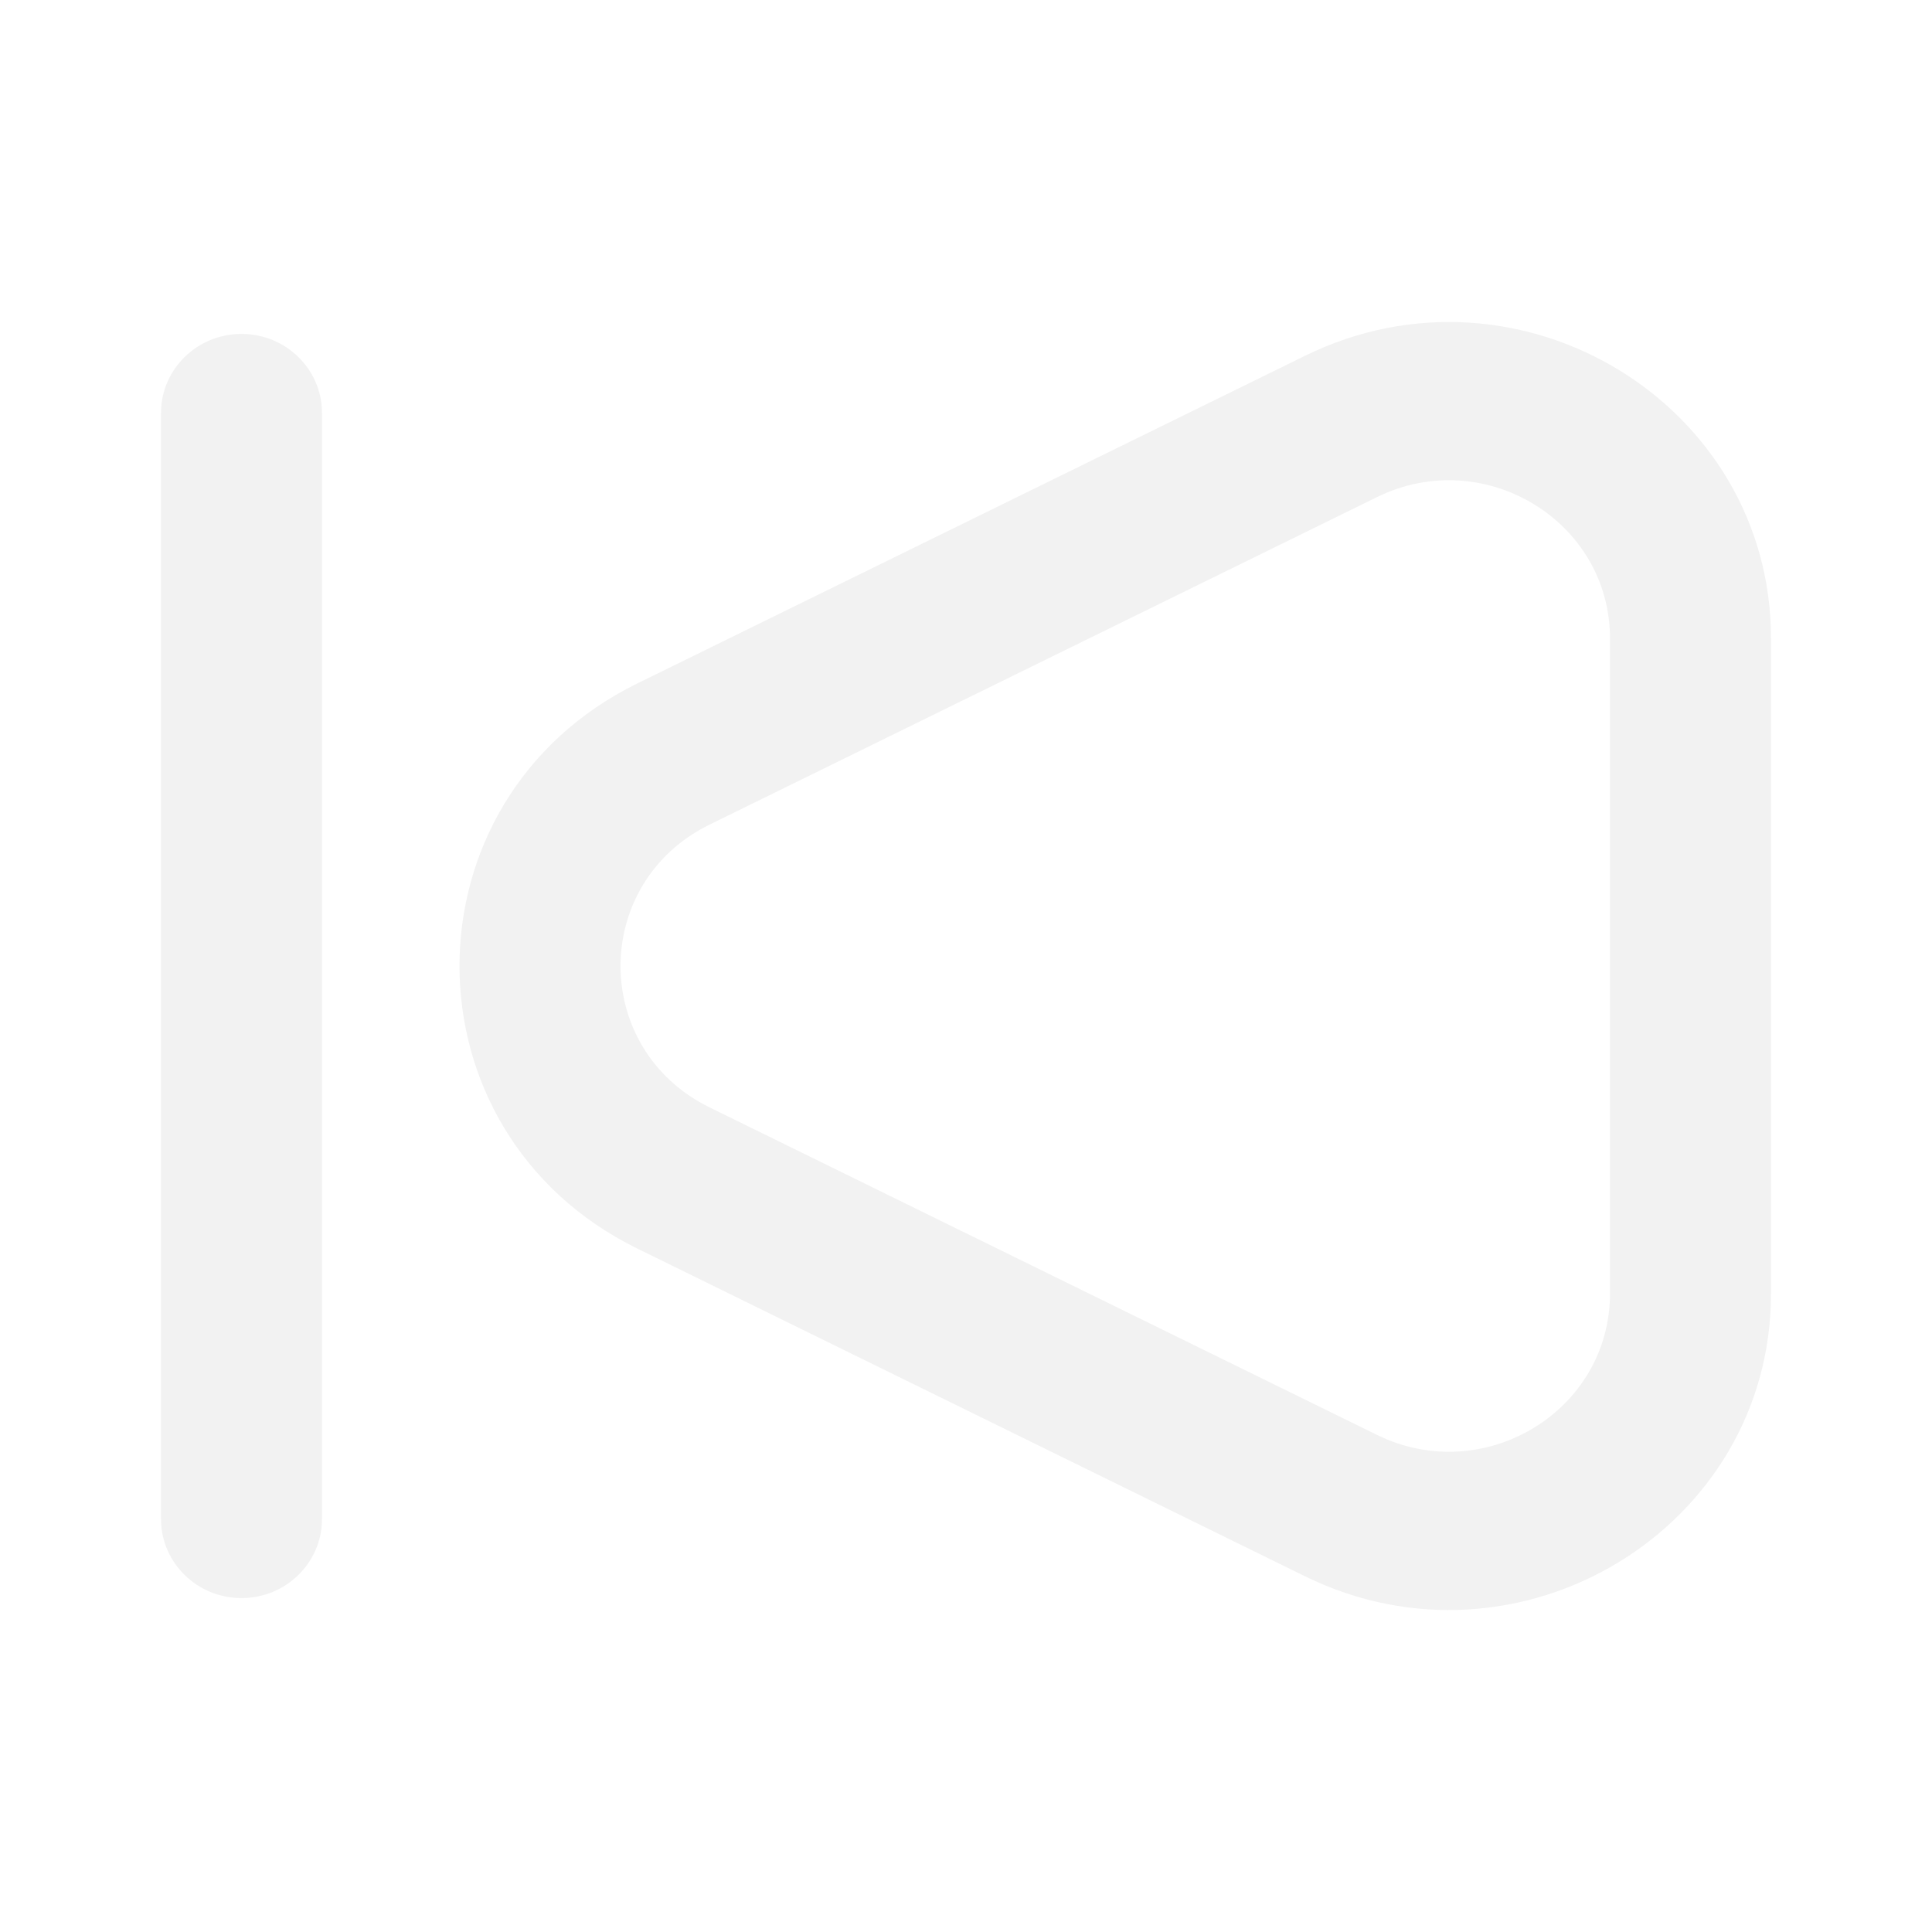
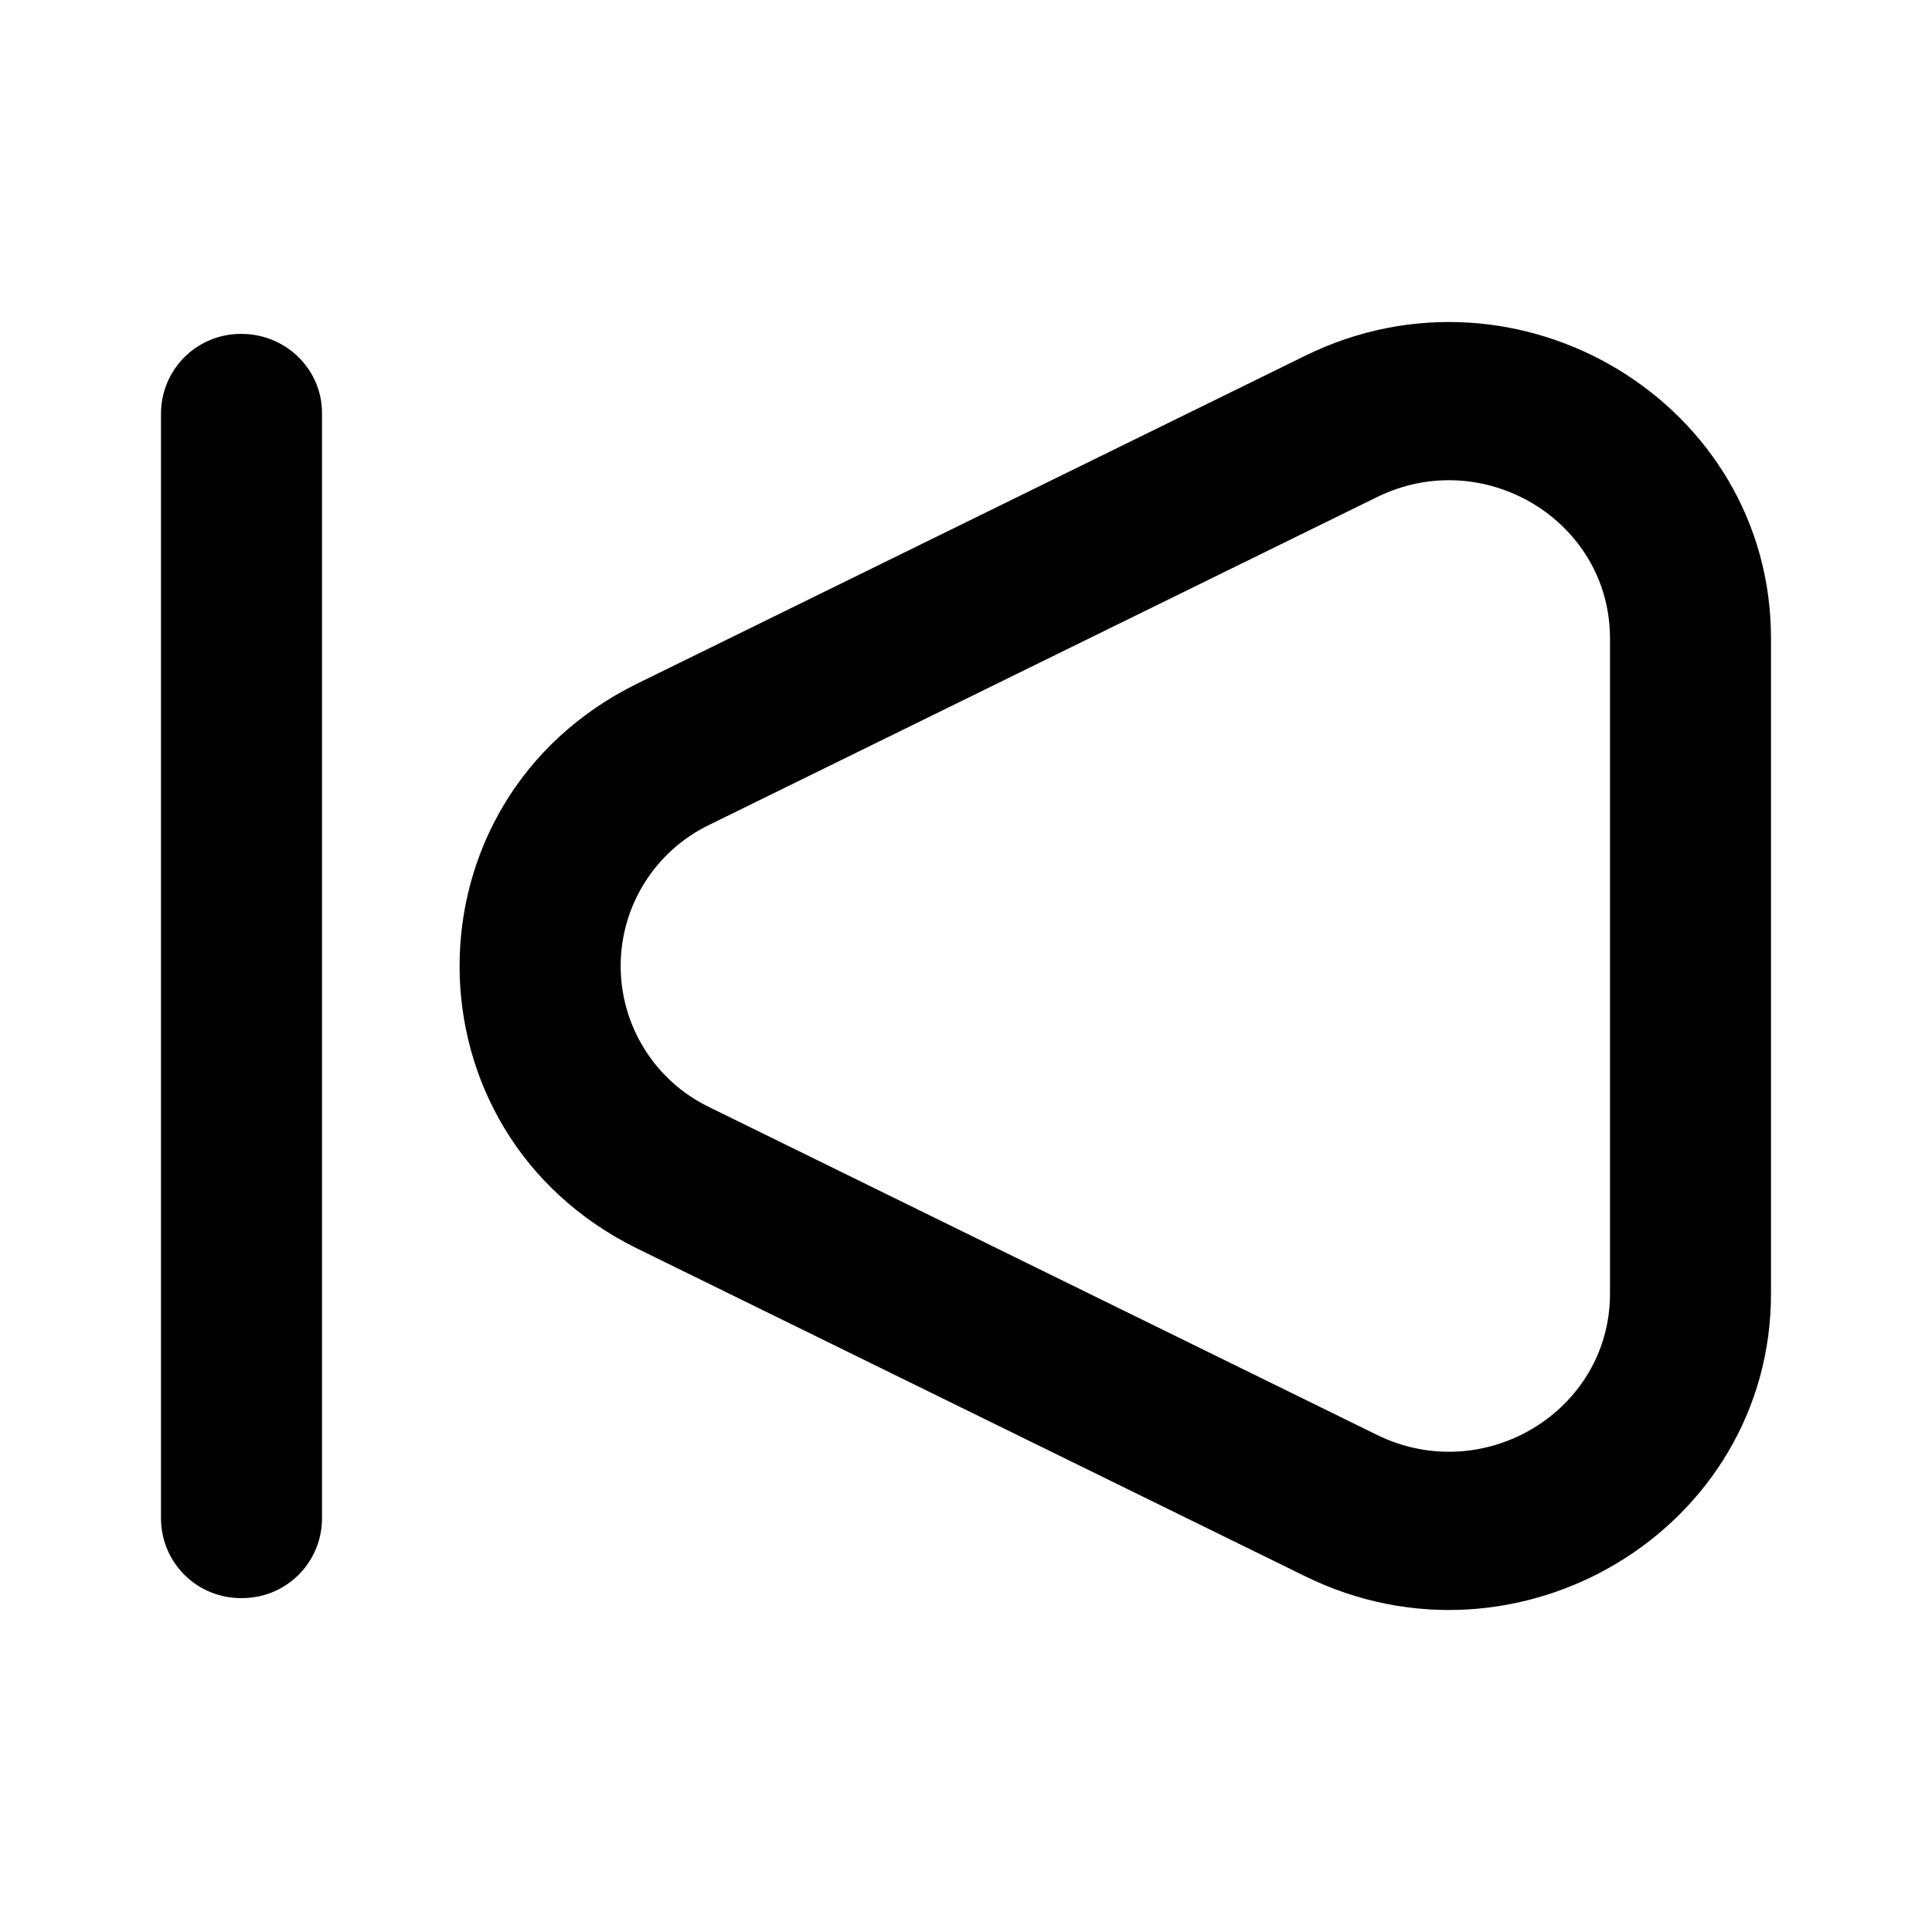
- <svg xmlns="http://www.w3.org/2000/svg" width="24" height="24" viewBox="0 0 24 24" fill="none">
-   <path fill-rule="evenodd" clip-rule="evenodd" d="M16.211 4.42C18.871 3.114 22 5.013 22 7.931V16.069C22 18.988 18.871 20.886 16.211 19.581L7.919 15.511C4.971 14.065 4.971 9.935 7.919 8.489L16.211 4.42ZM20 7.931C20 6.472 18.435 5.523 17.106 6.175L8.814 10.244C7.34 10.968 7.34 13.032 8.814 13.756L17.106 17.825C18.435 18.477 20 17.528 20 16.069V7.931Z" fill="#F2F2F2" />
-   <path d="M2 5.13C2 4.588 2.448 4.148 3 4.148C3.552 4.148 4 4.588 4 5.13L4 18.87C4 19.412 3.552 19.852 3 19.852C2.448 19.852 2 19.412 2 18.87L2 5.13Z" fill="#F2F2F2" />
+ <svg xmlns="http://www.w3.org/2000/svg" width="24" height="24" viewBox="0 0 24 24">
+   <path fill-rule="evenodd" d="M16.211 4.42C18.871 3.114 22 5.013 22 7.93v8.14c0 2.918-3.13 4.816-5.789 3.51L7.92 15.512c-2.948-1.446-2.948-5.576 0-7.022l8.292-4.07zM20 7.93c0-1.458-1.565-2.407-2.894-1.755l-8.292 4.07a1.947 1.947 0 000 3.51l8.292 4.07c1.33.652 2.894-.297 2.894-1.756V7.931z" />
+   <path d="M2 5.13a.99.99 0 011-.982c.552 0 1 .44 1 .982v13.74a.99.99 0 01-1 .982.99.99 0 01-1-.982V5.13z" />
</svg>
